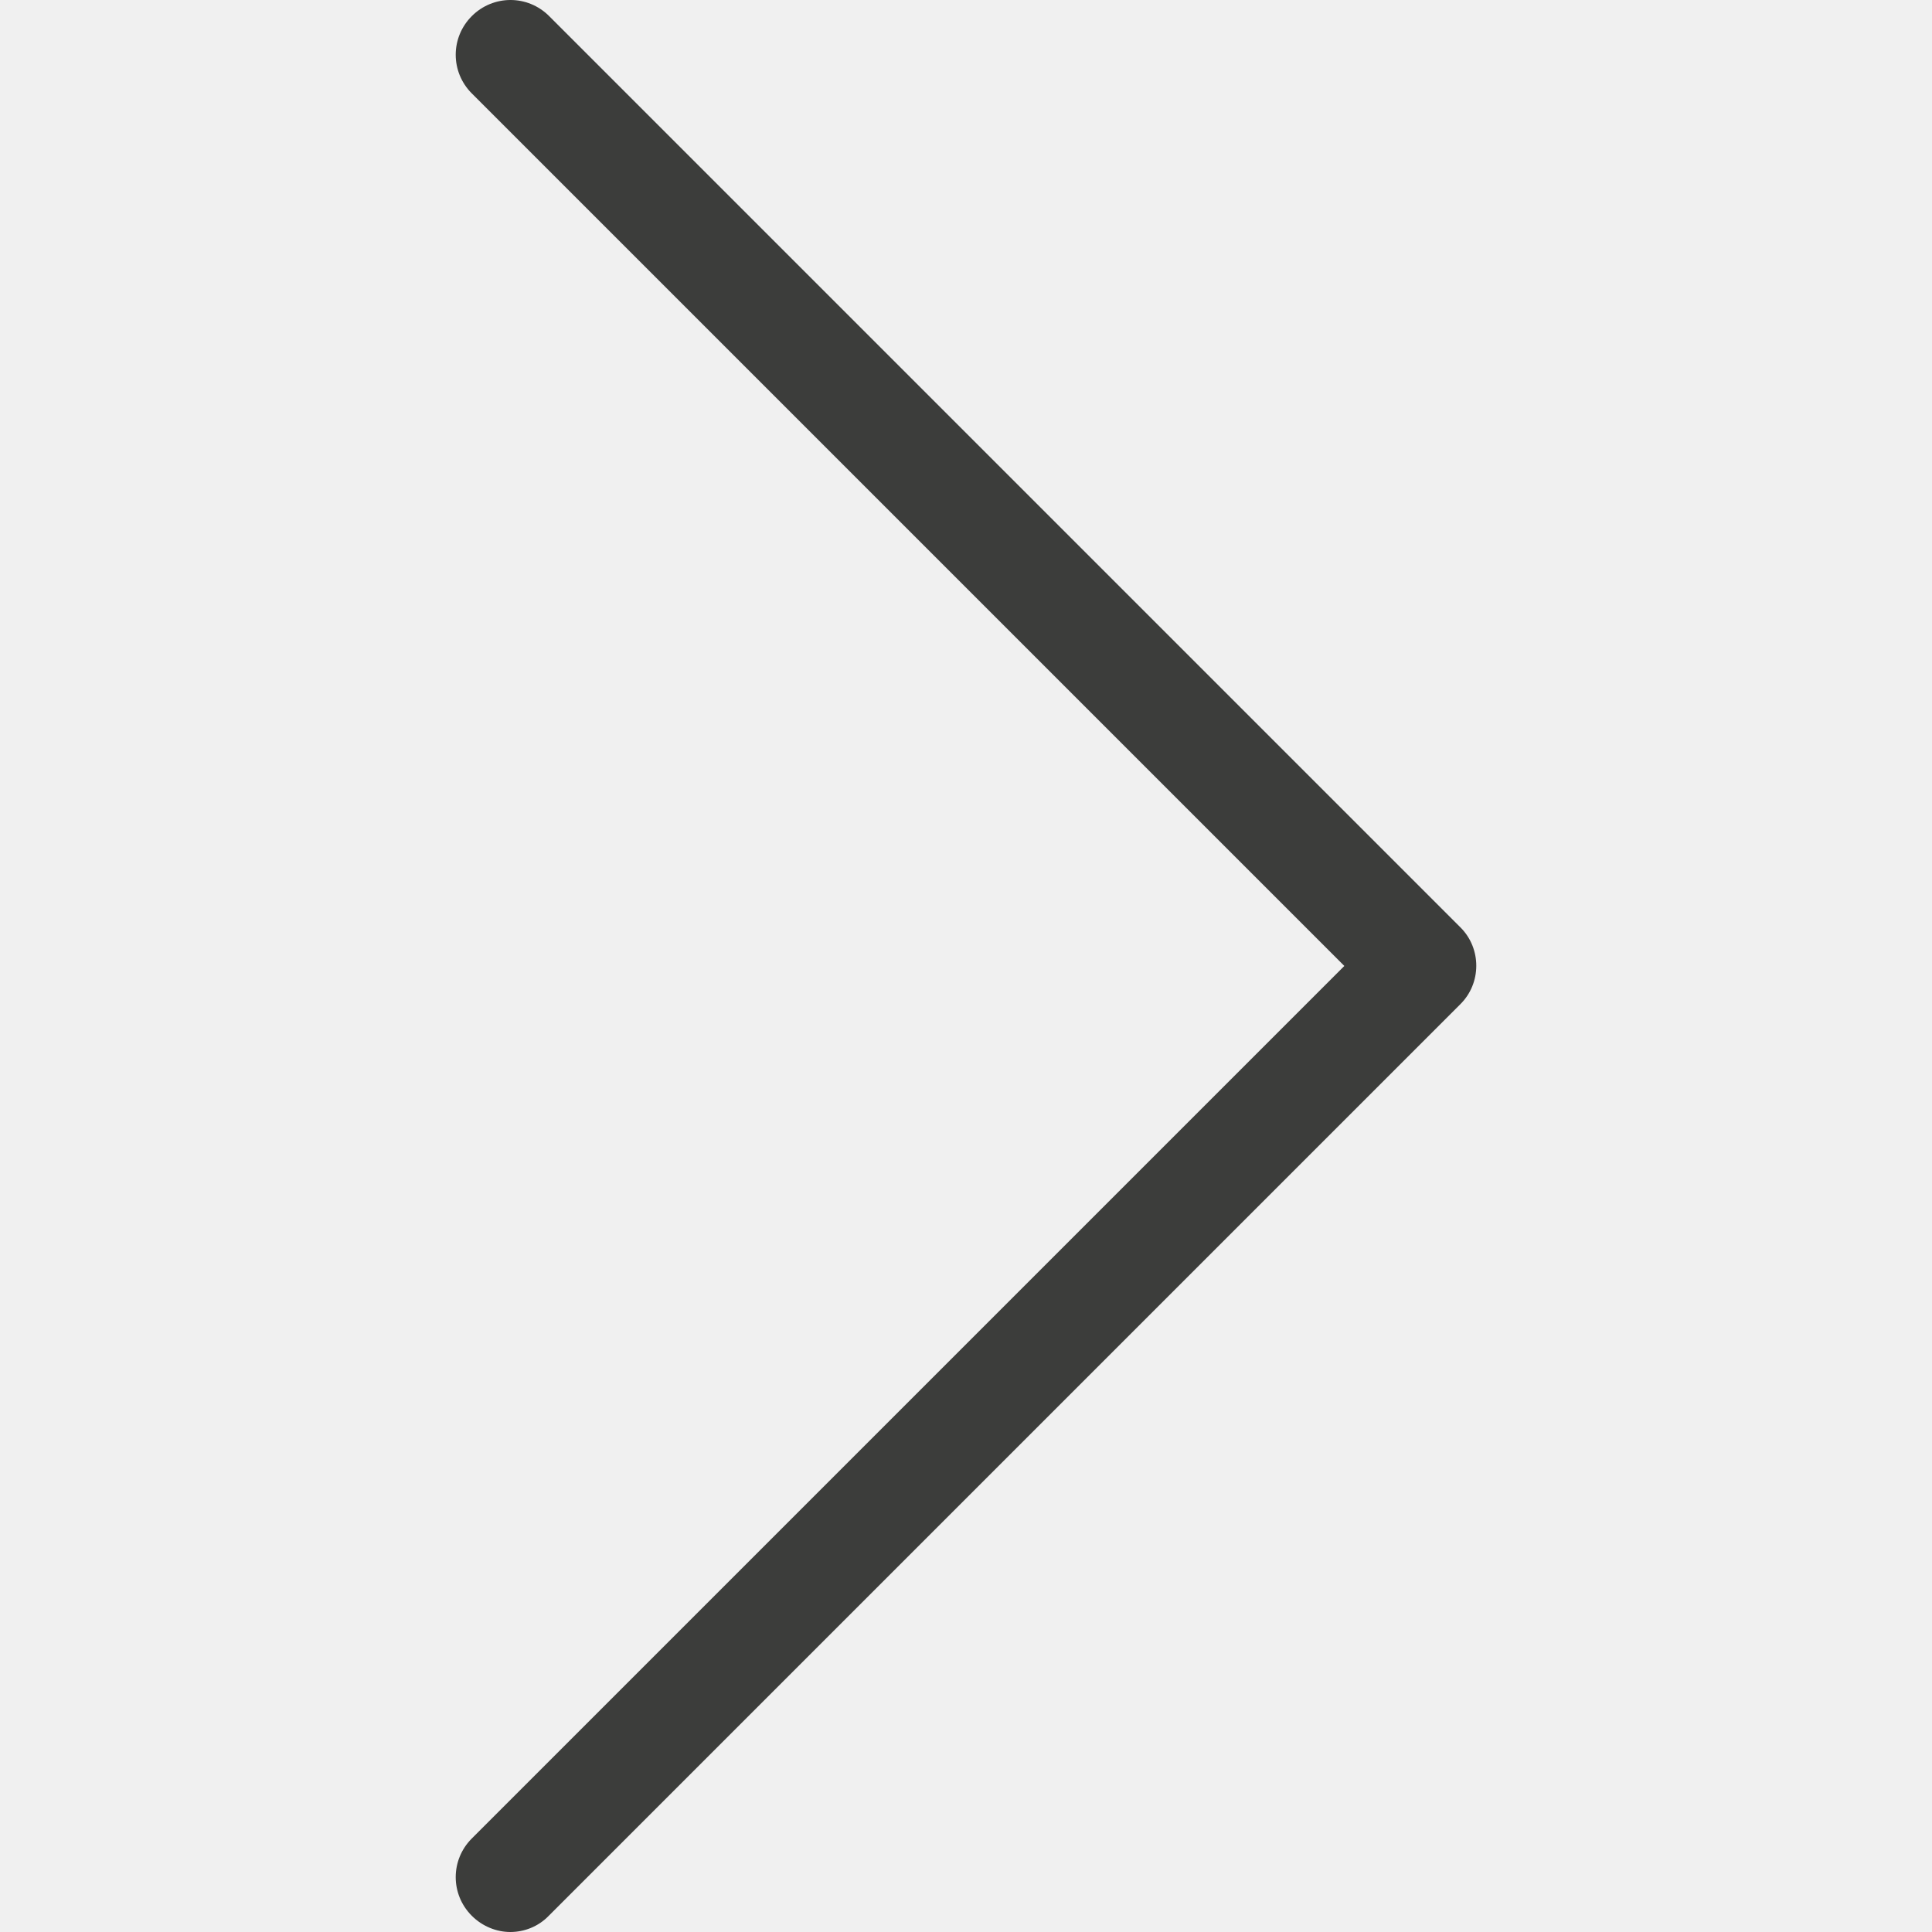
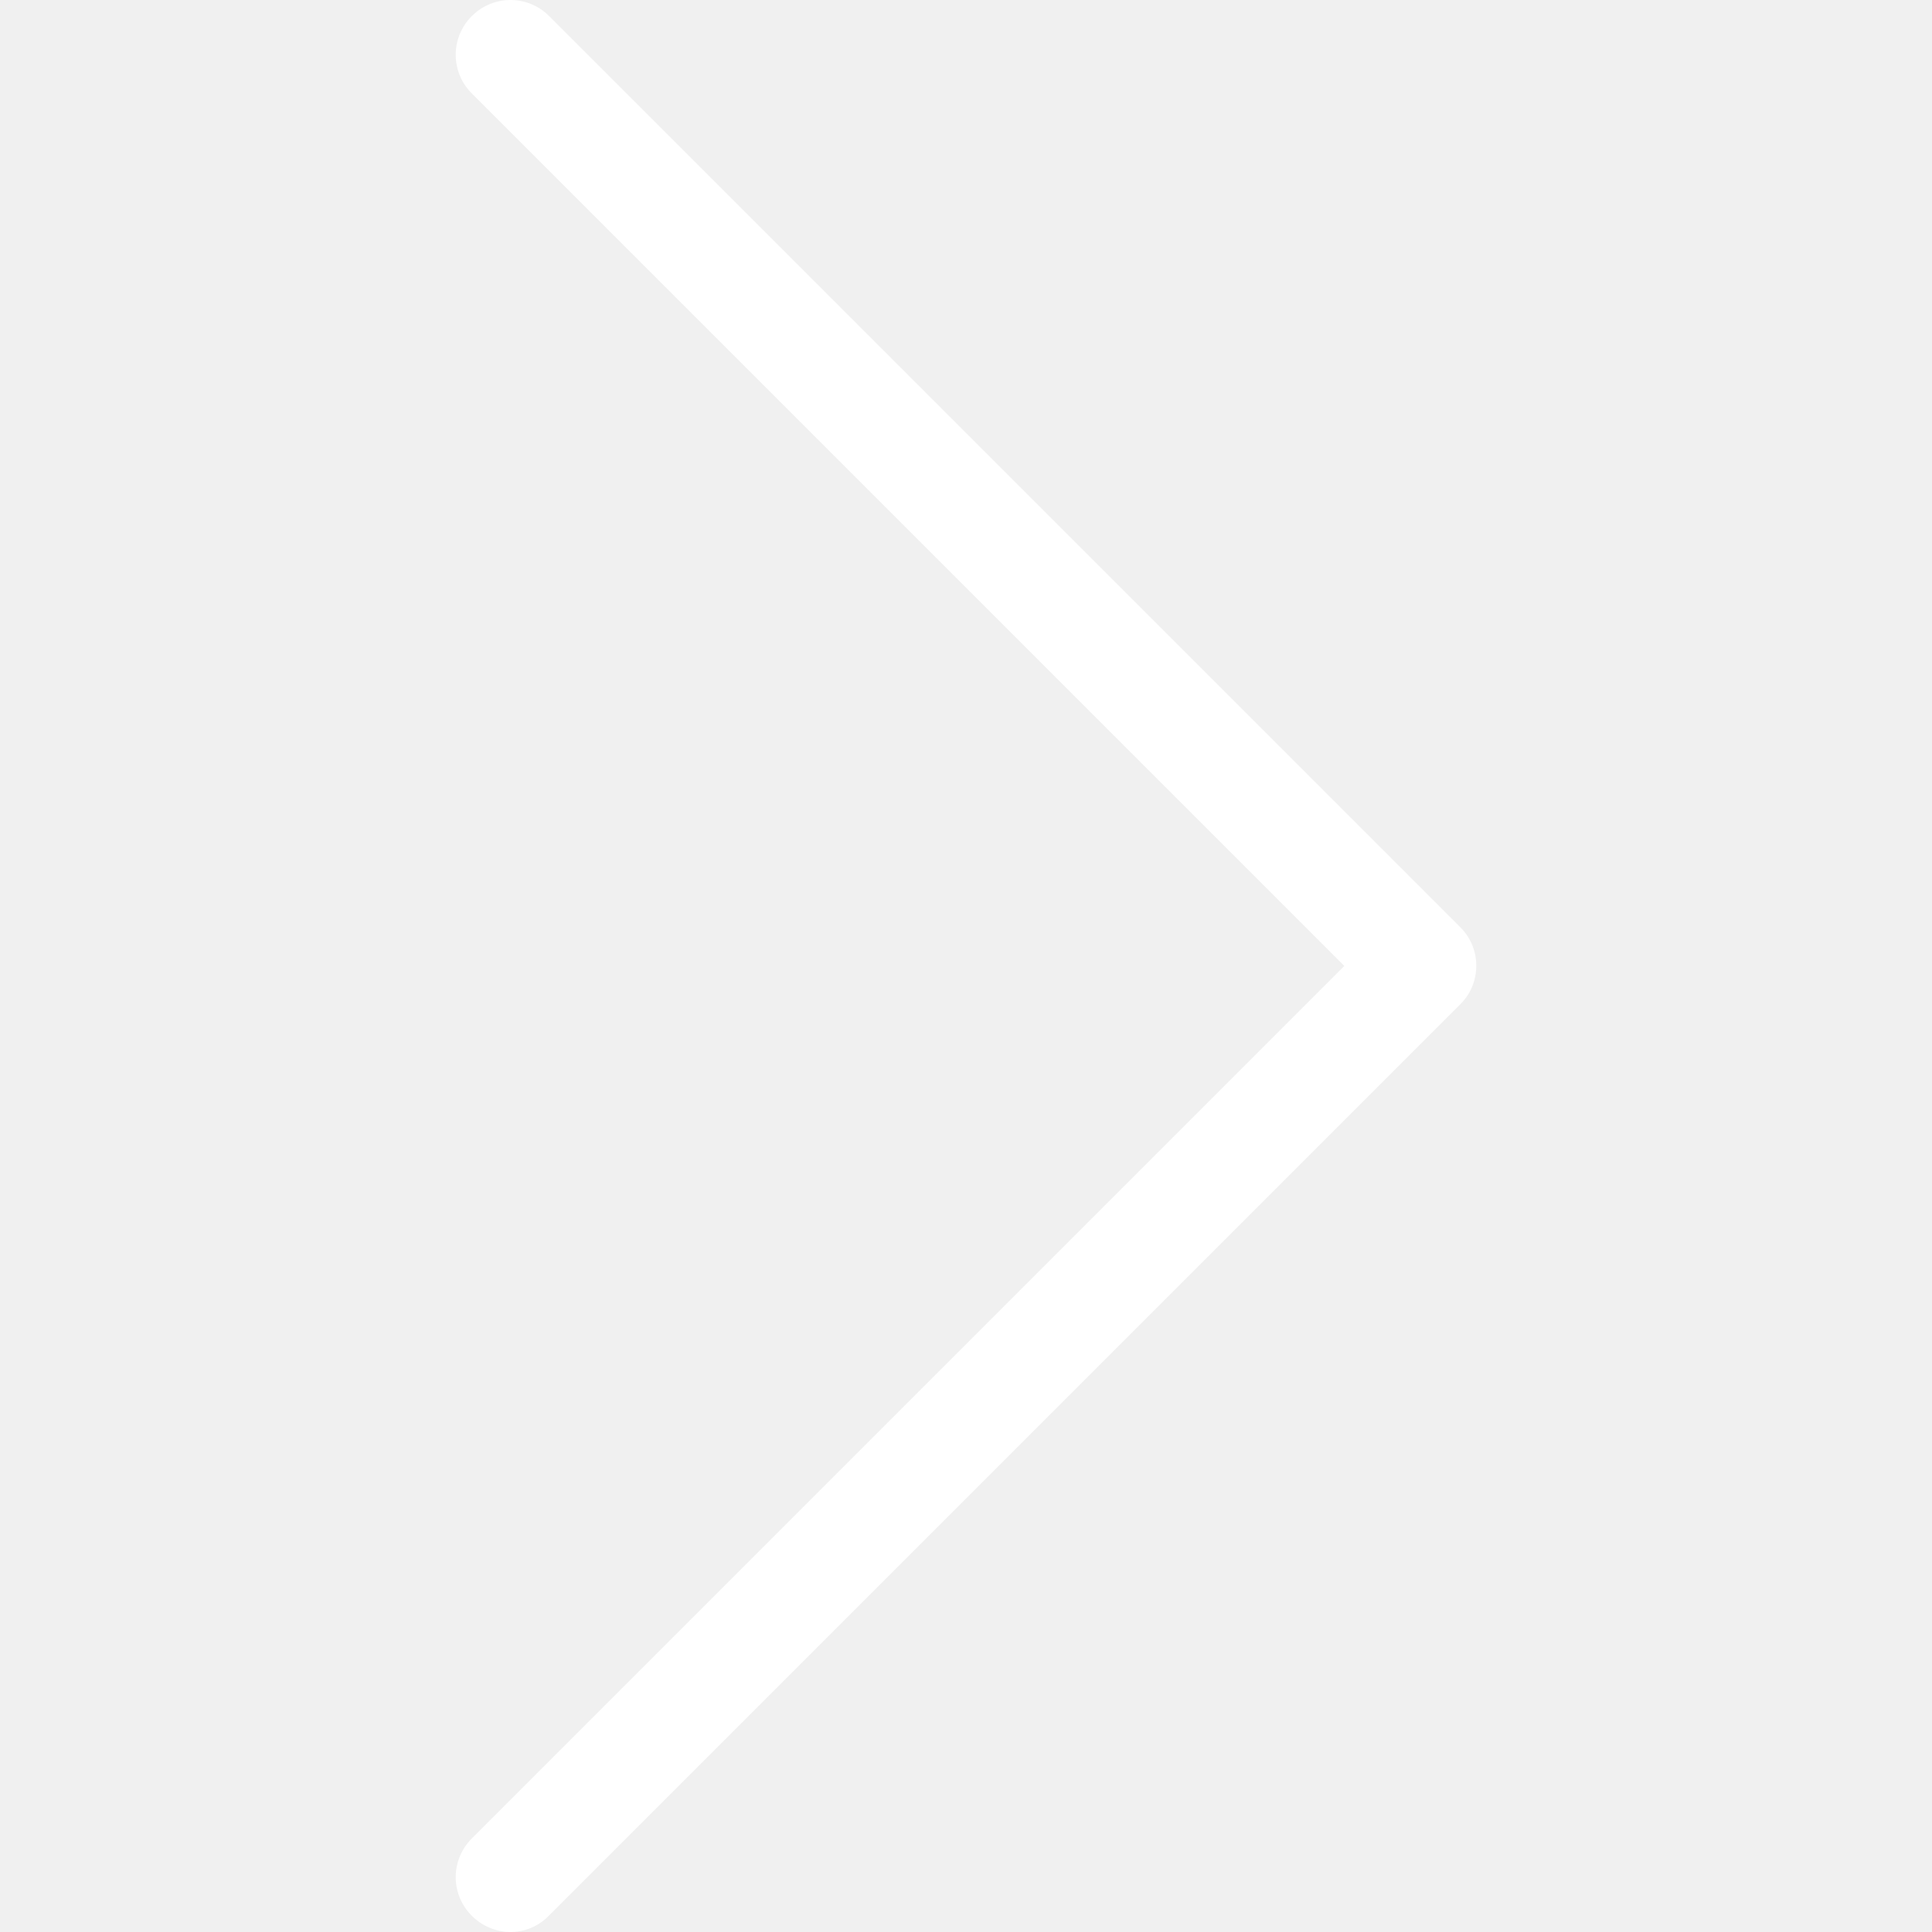
<svg xmlns="http://www.w3.org/2000/svg" version="1.1" id="Capa_1" x="0px" y="0px" viewBox="0 0 477.175 477.175" style="enable-background:new 0 0 477.175 477.175;" xml:space="preserve" width="512px" height="512px" class="">
  <g>
    <g>
-       <path d="M360.731,229.075l-225.1-225.1c-5.3-5.3-13.8-5.3-19.1,0s-5.3,13.8,0,19.1l215.5,215.5l-215.5,215.5   c-5.3,5.3-5.3,13.8,0,19.1c2.6,2.6,6.1,4,9.5,4c3.4,0,6.9-1.3,9.5-4l225.1-225.1C365.931,242.875,365.931,234.275,360.731,229.075z   " data-original="#000000" class="active-path" data-old_color="#3c3d3b" fill="#3c3d3b" />
+       <path d="M360.731,229.075l-225.1-225.1c-5.3-5.3-13.8-5.3-19.1,0s-5.3,13.8,0,19.1l215.5,215.5l-215.5,215.5   c-5.3,5.3-5.3,13.8,0,19.1c2.6,2.6,6.1,4,9.5,4c3.4,0,6.9-1.3,9.5-4l225.1-225.1C365.931,242.875,365.931,234.275,360.731,229.075z   " data-original="#000000" class="active-path" data-old_color="#3c3d3b" fill="#ffffff" />
    </g>
  </g>
</svg>
